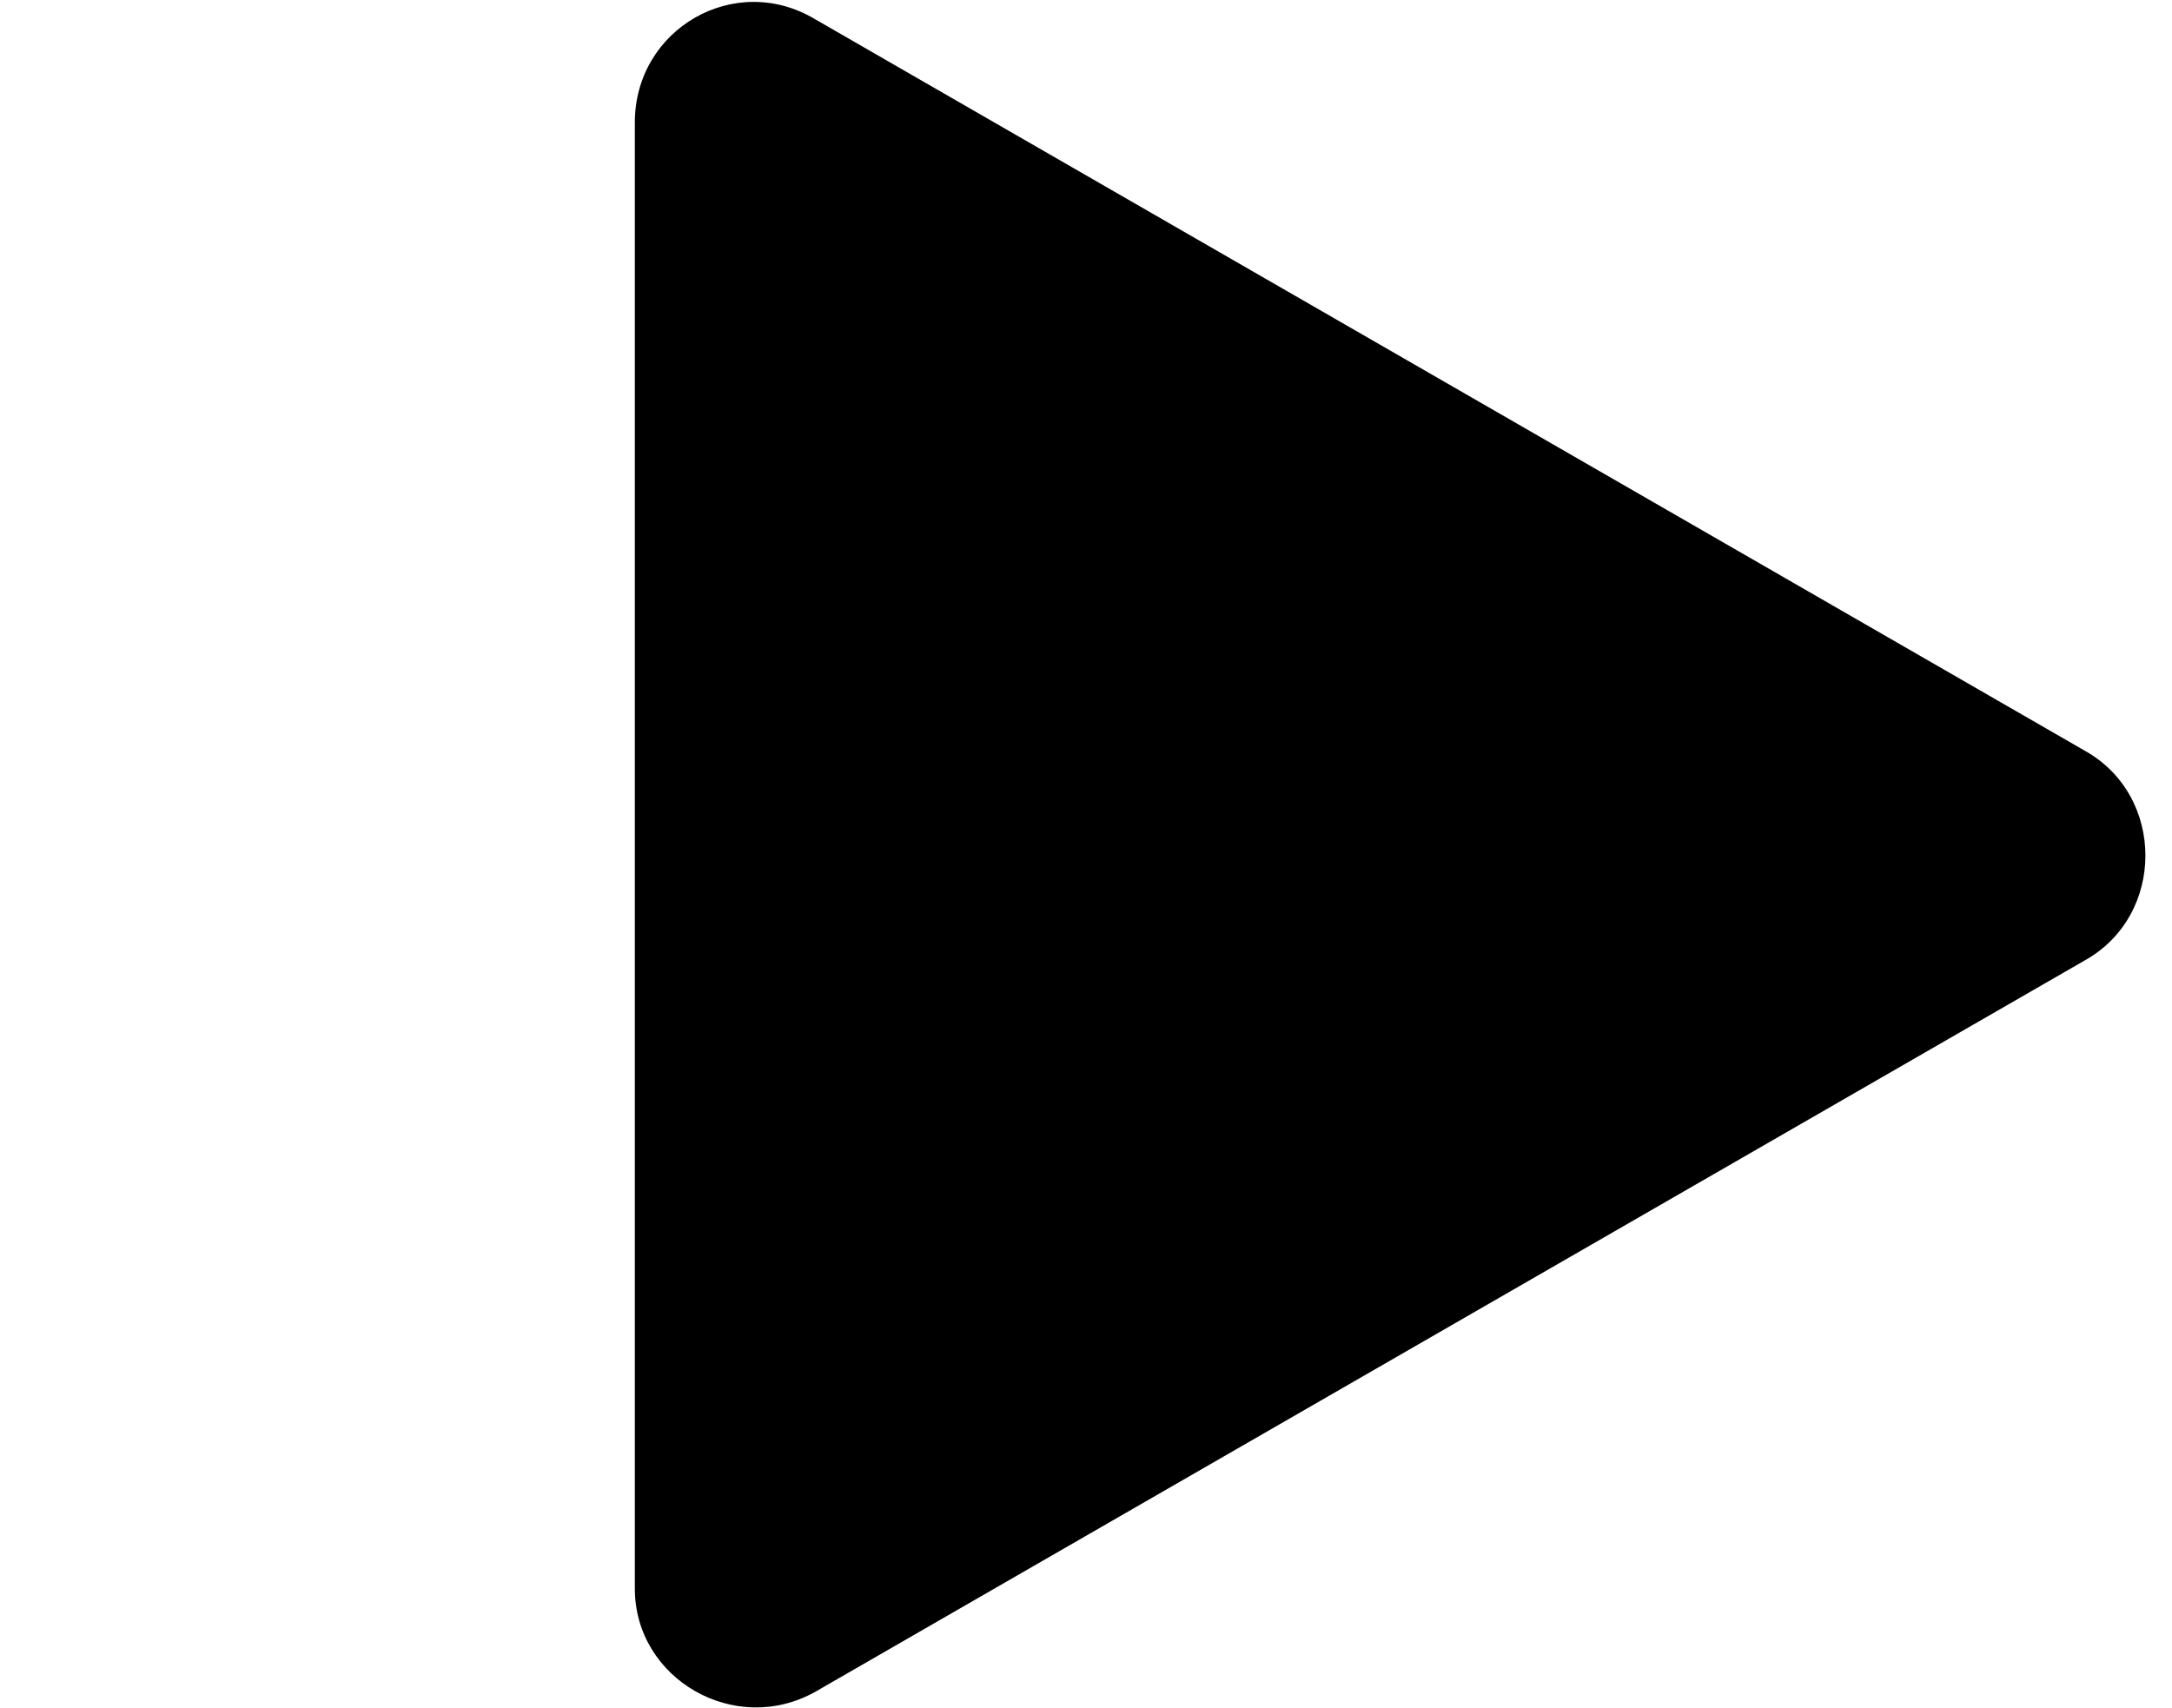
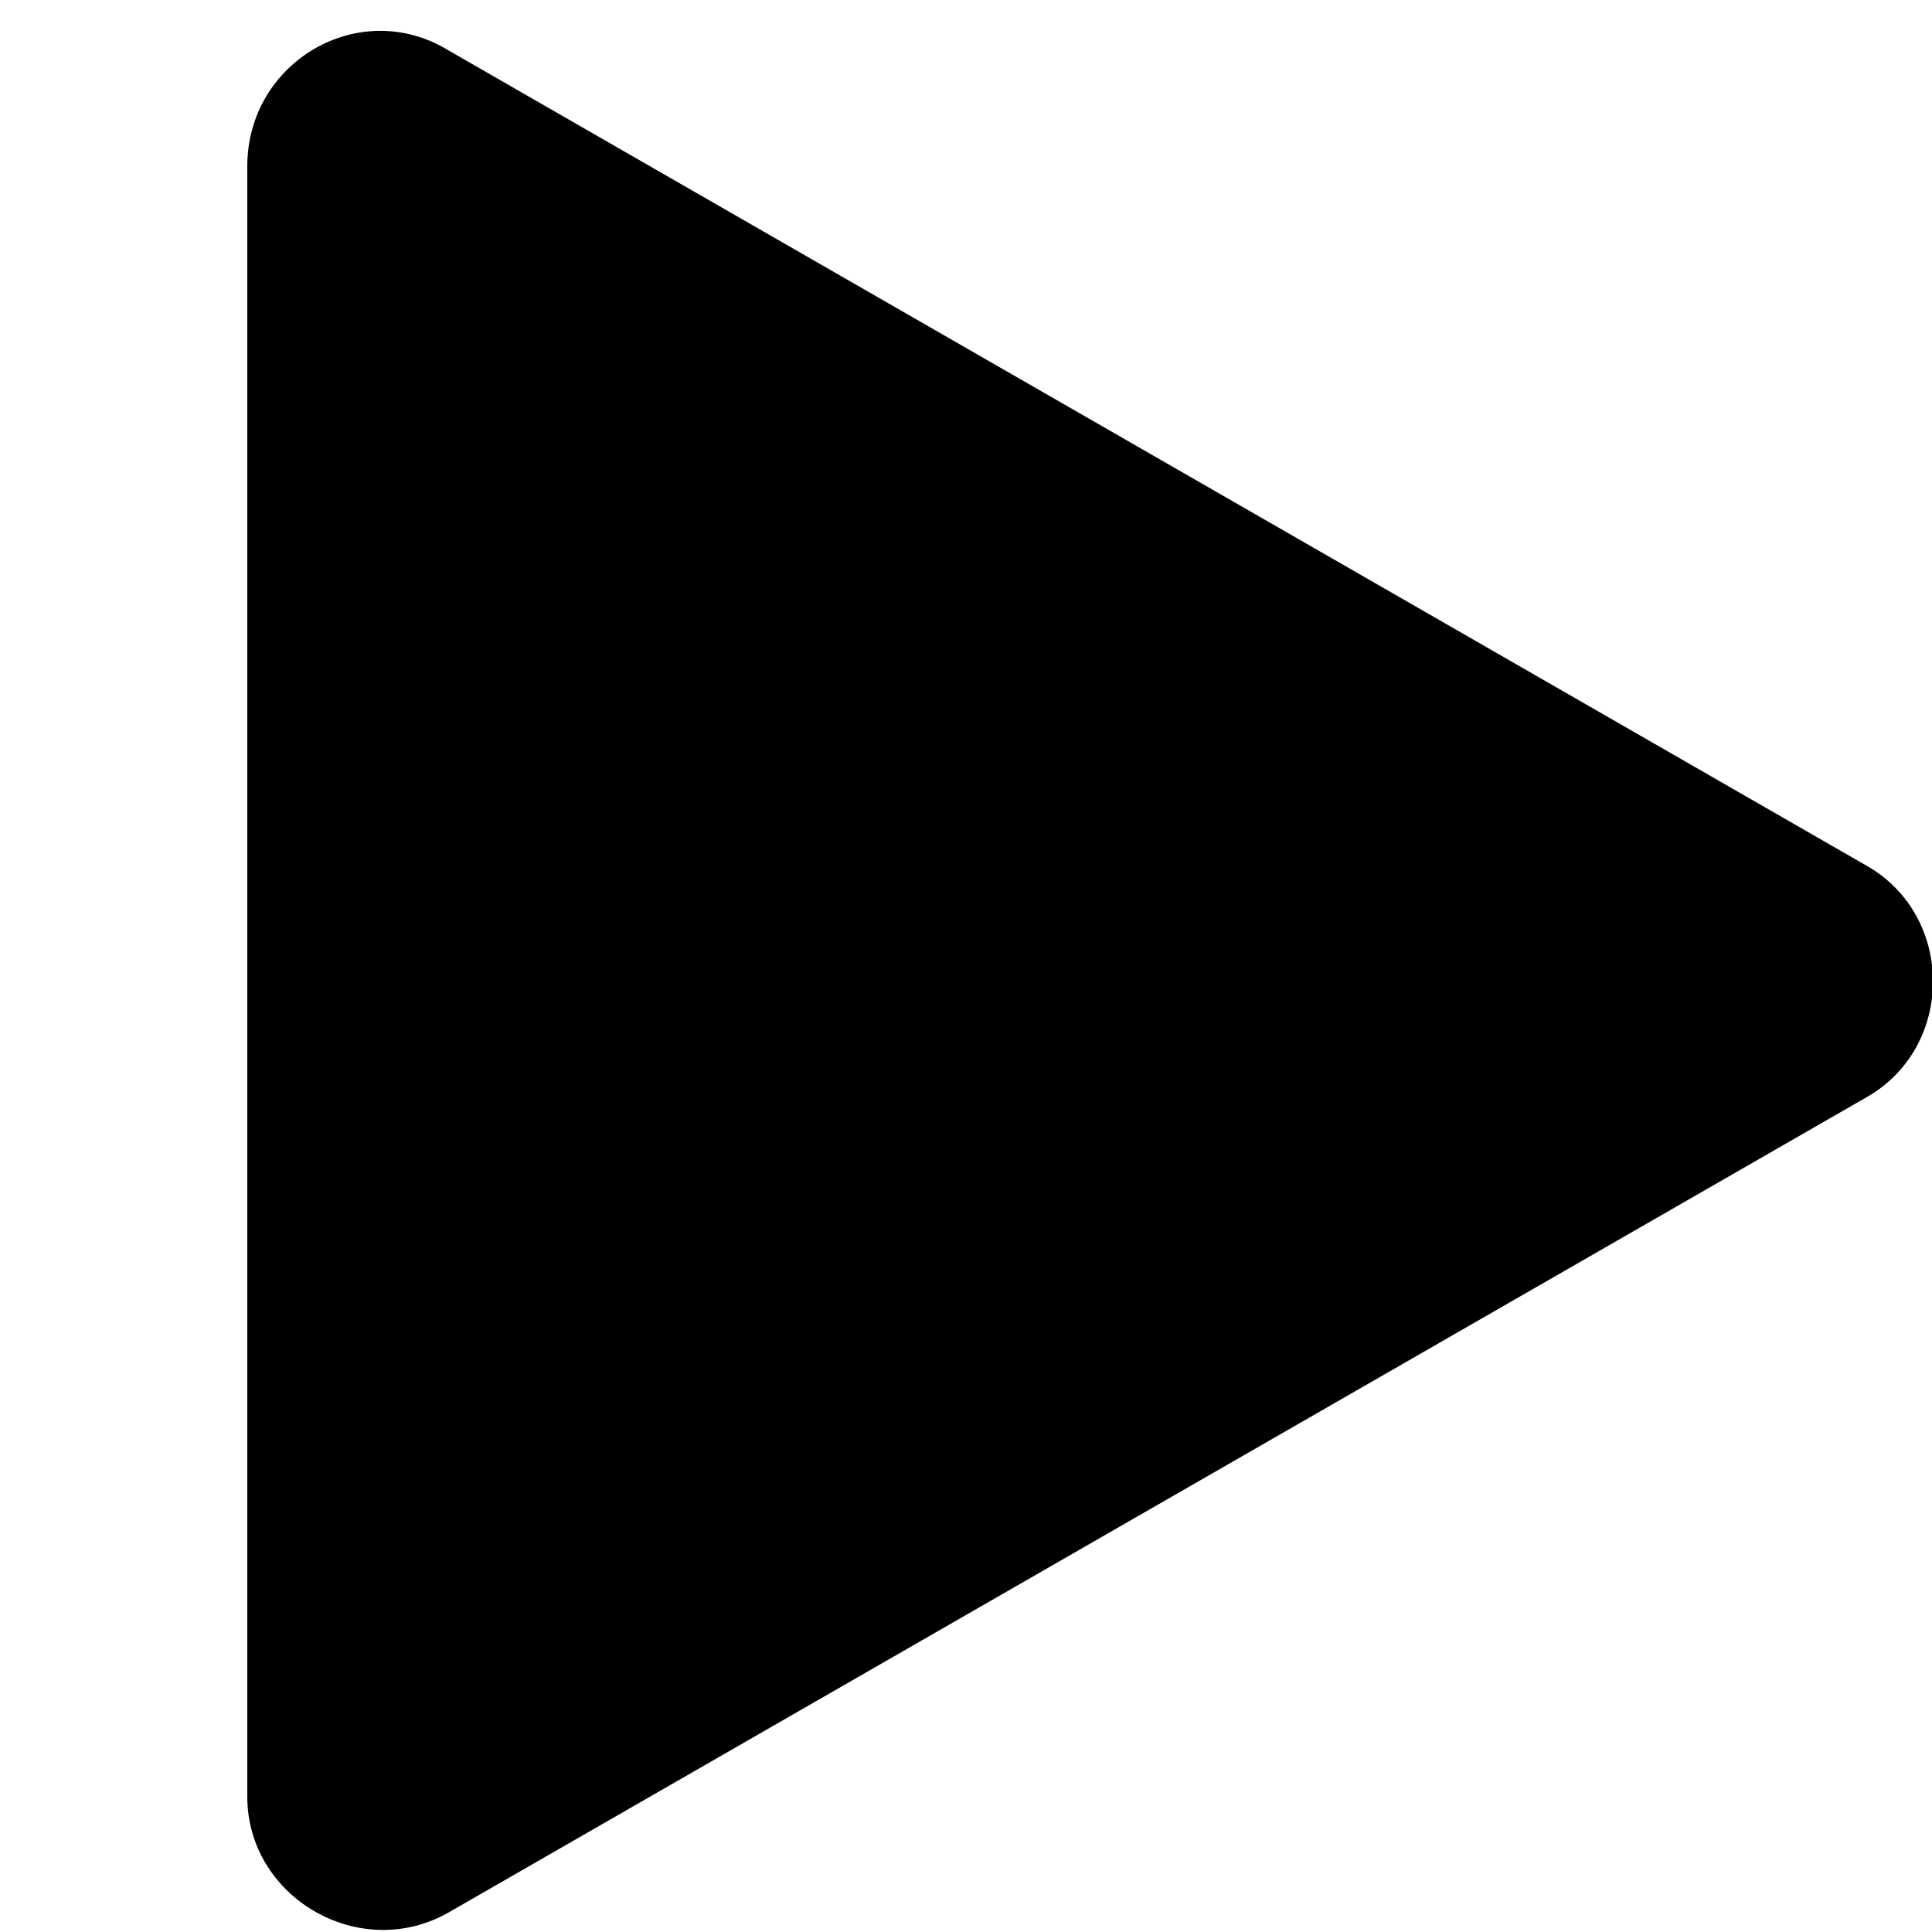
- <svg xmlns="http://www.w3.org/2000/svg" viewBox="0 0 67.4 53" xml:space="preserve">
-   <path d="M64.7,23.3c2.5,1.4,2.5,5.1,0,6.5L25.3,52.5c-2.5,1.4-5.6-0.4-5.6-3.2V3.8c0-2.9,3.1-4.7,5.6-3.2L64.7,23.3z" />
+ <svg xmlns="http://www.w3.org/2000/svg" version="1.1" id="Layer_1" x="0px" y="0px" viewBox="0 0 50 50" style="enable-background:new 0 0 50 50;" xml:space="preserve">
+   <path d="M48.3,22.4c2.3,1.3,2.3,4.7,0,6L11.6,49.5c-2.3,1.3-5.2-0.4-5.2-3V4.3c0-2.7,2.9-4.4,5.2-3L48.3,22.4z" />
</svg>
